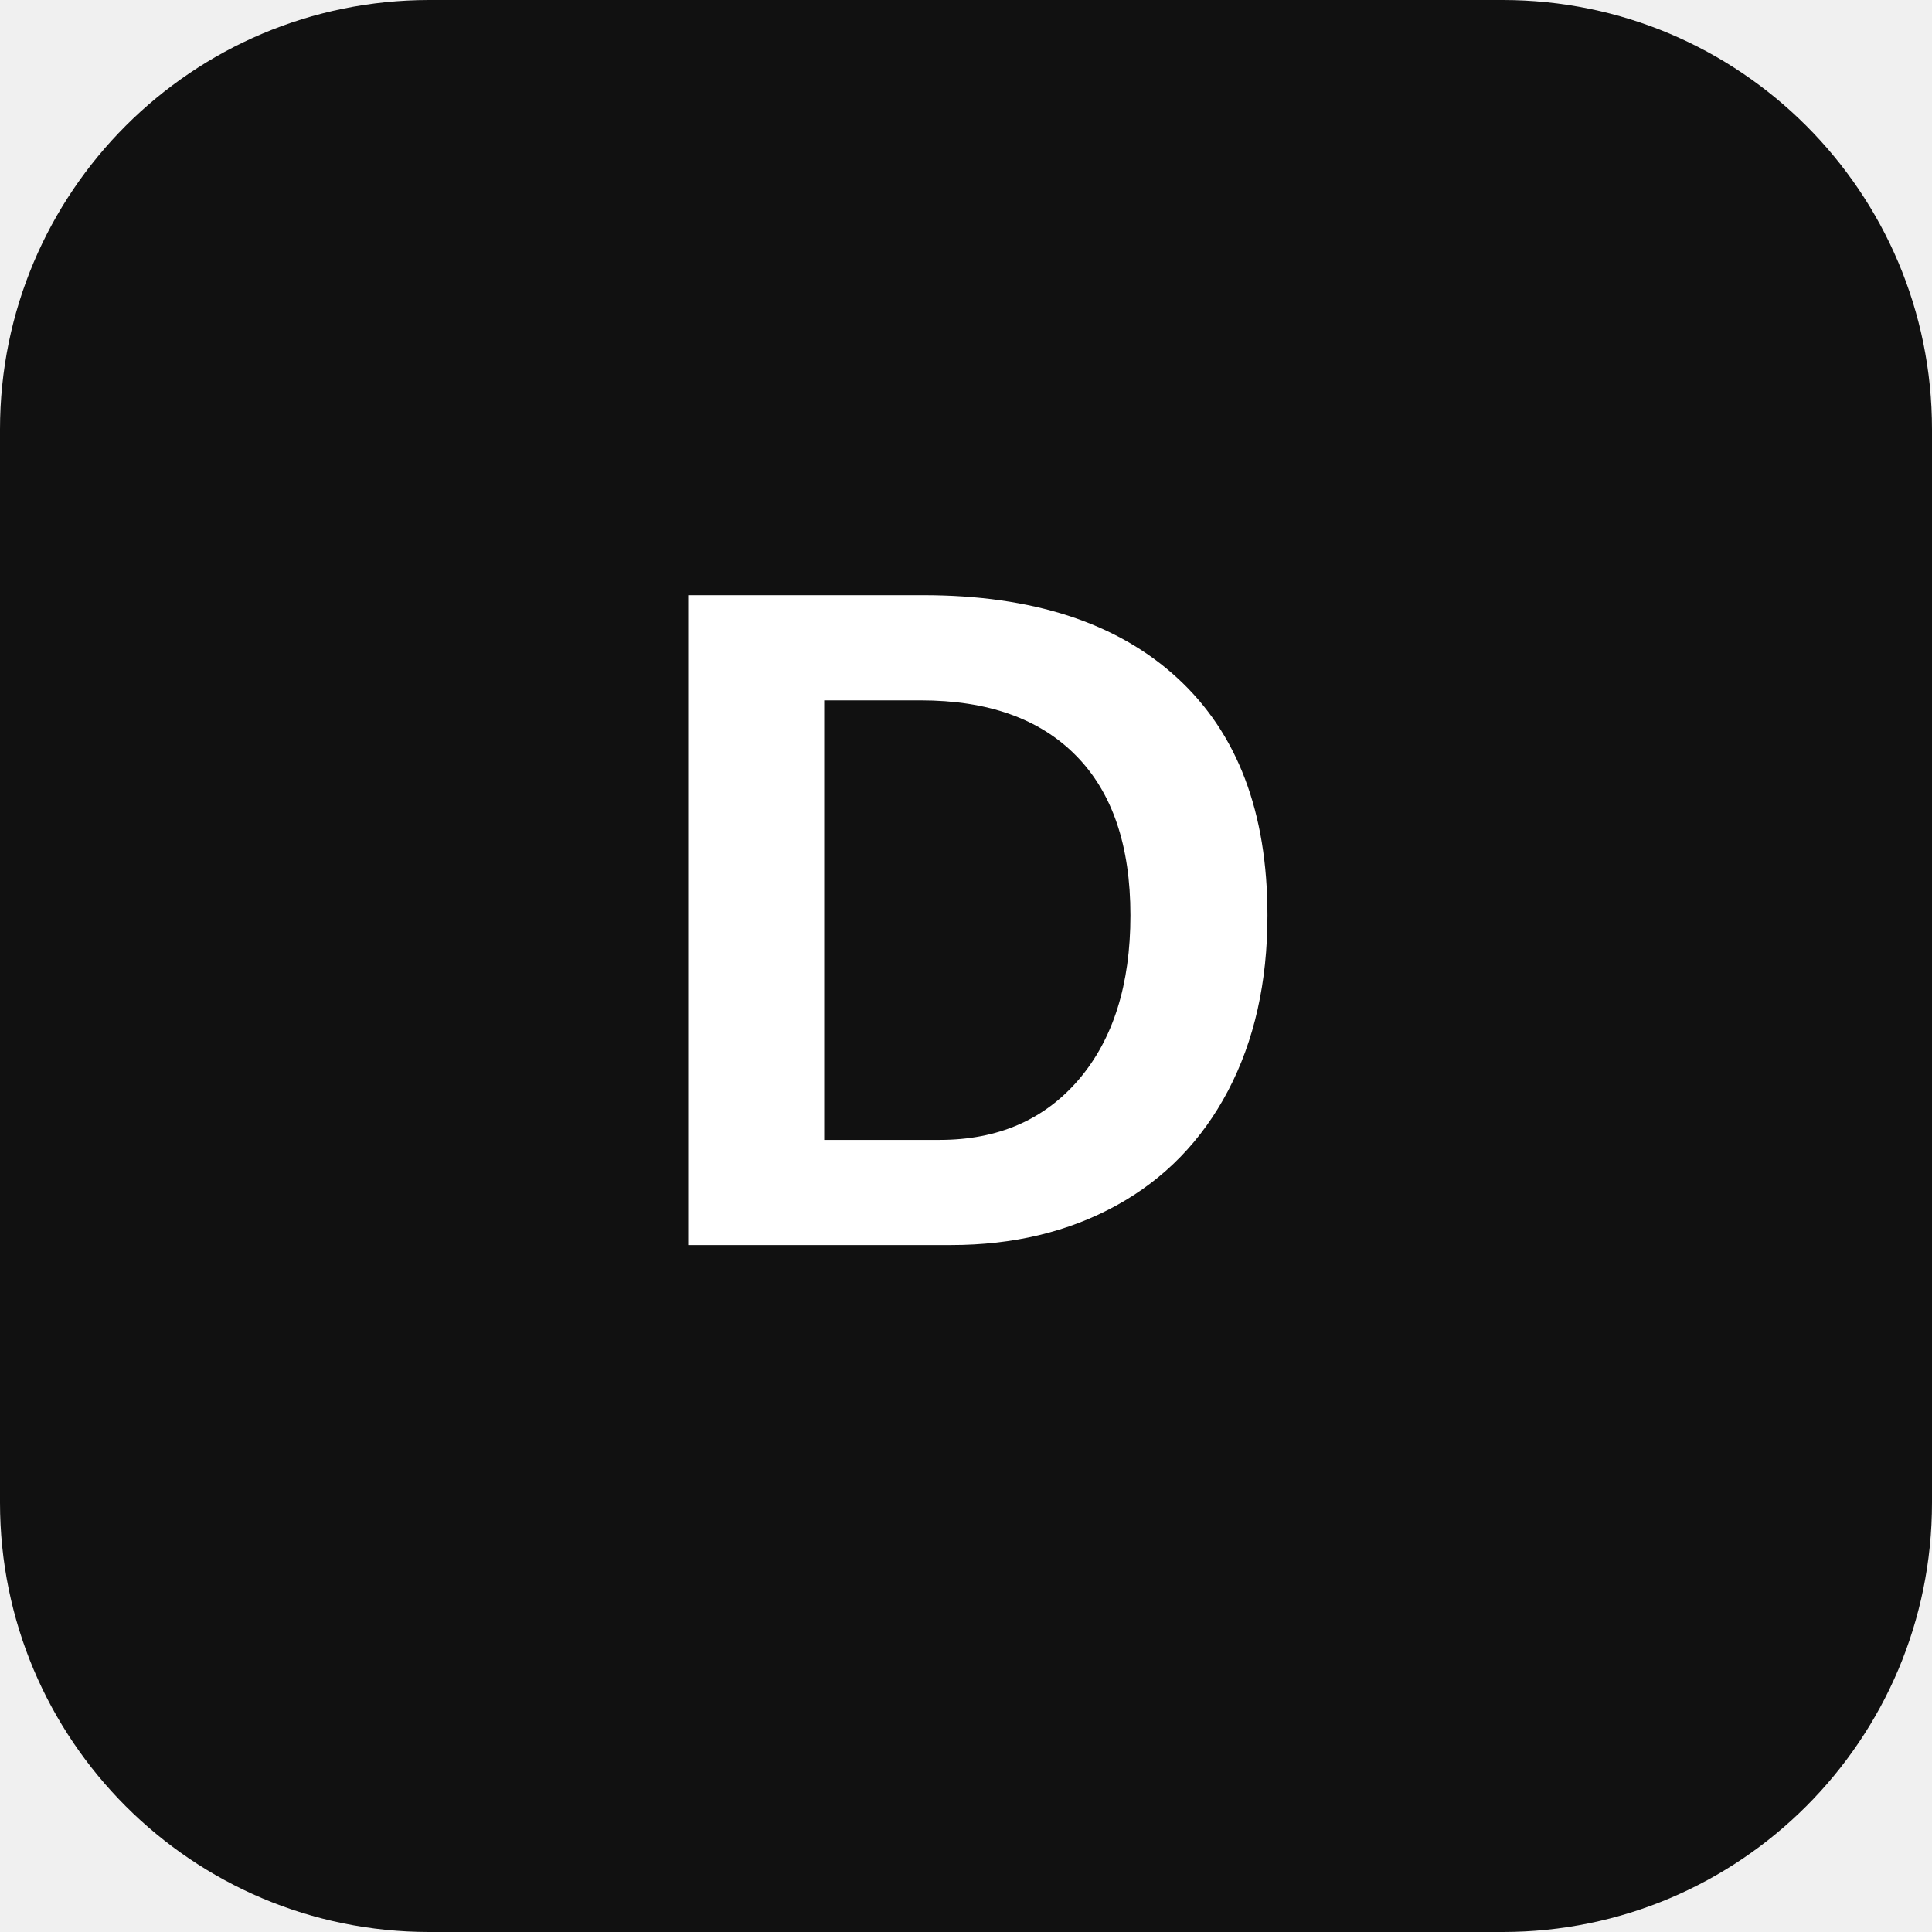
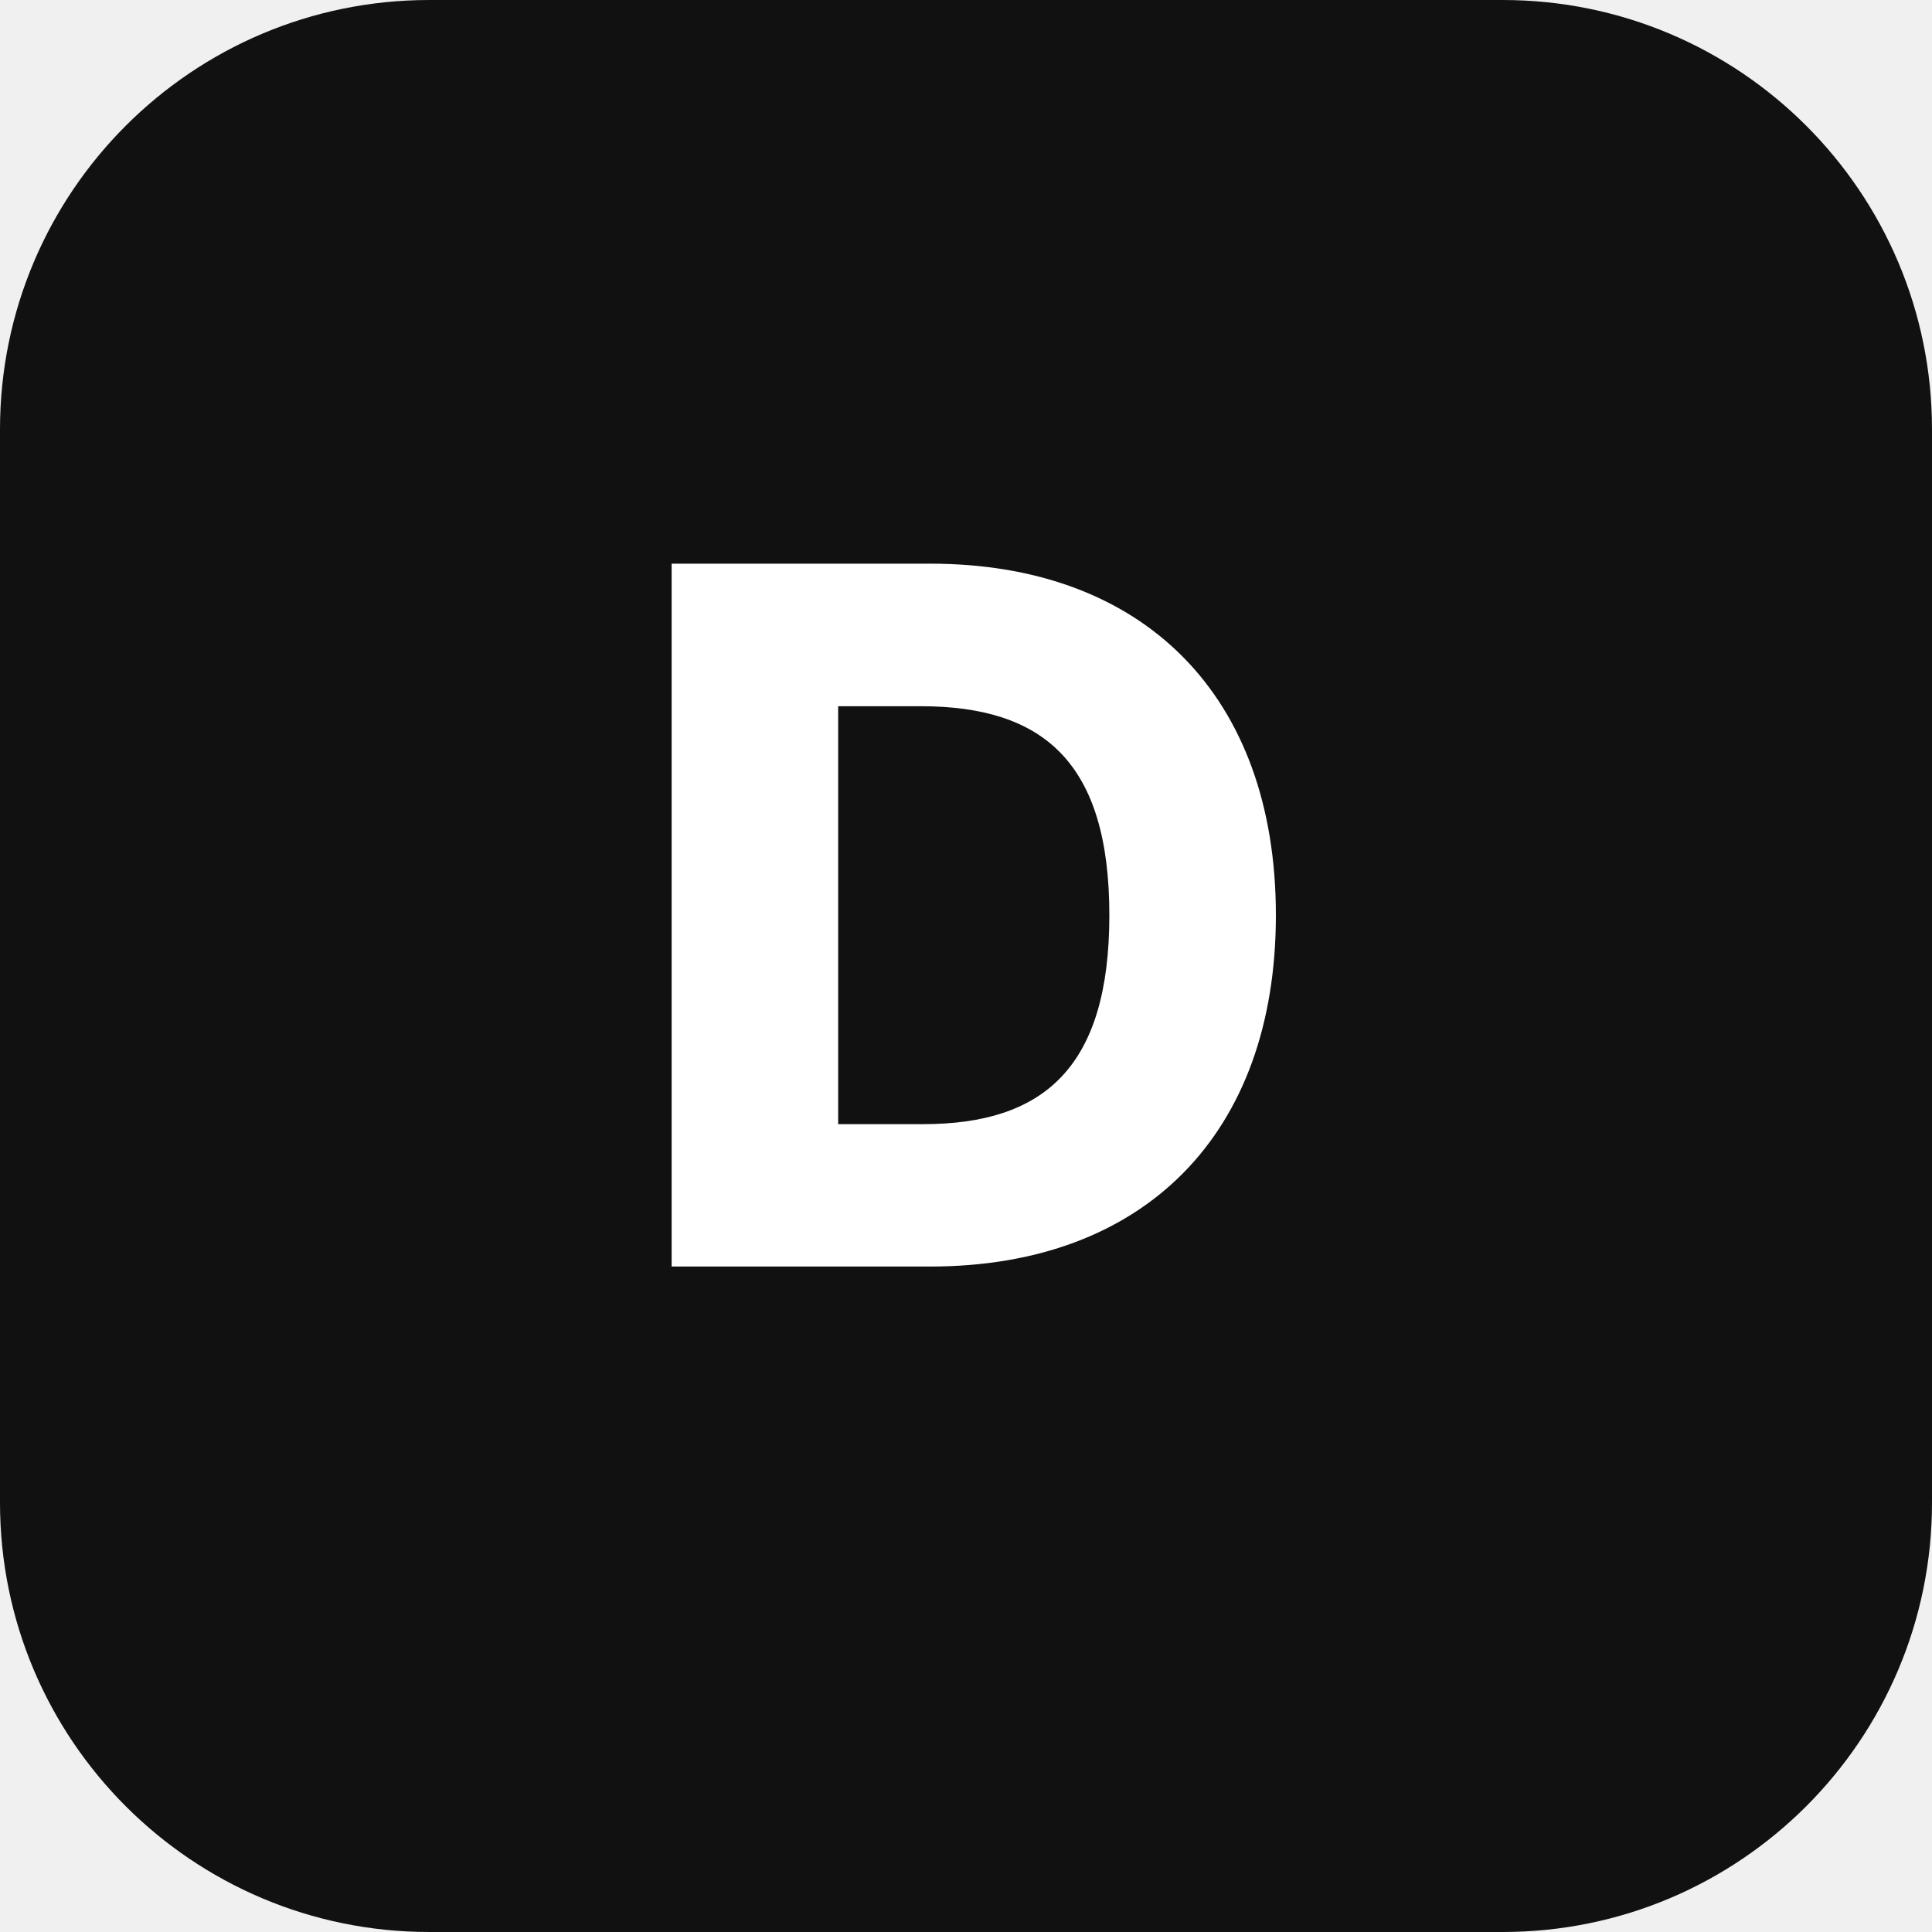
<svg xmlns="http://www.w3.org/2000/svg" viewBox="0 0 180 180">
  <rect width="180" height="180" rx="40" fill="#111" />
-   <text x="90" y="116" text-anchor="middle" font-family="Arial" font-size="88" font-weight="700" fill="white">D</text>
+   <text x="90" y="118" font-family="-apple-system,Segoe UI,sans-serif" font-size="90" font-weight="800" fill="#fff" text-anchor="middle">D</text>
</svg>
